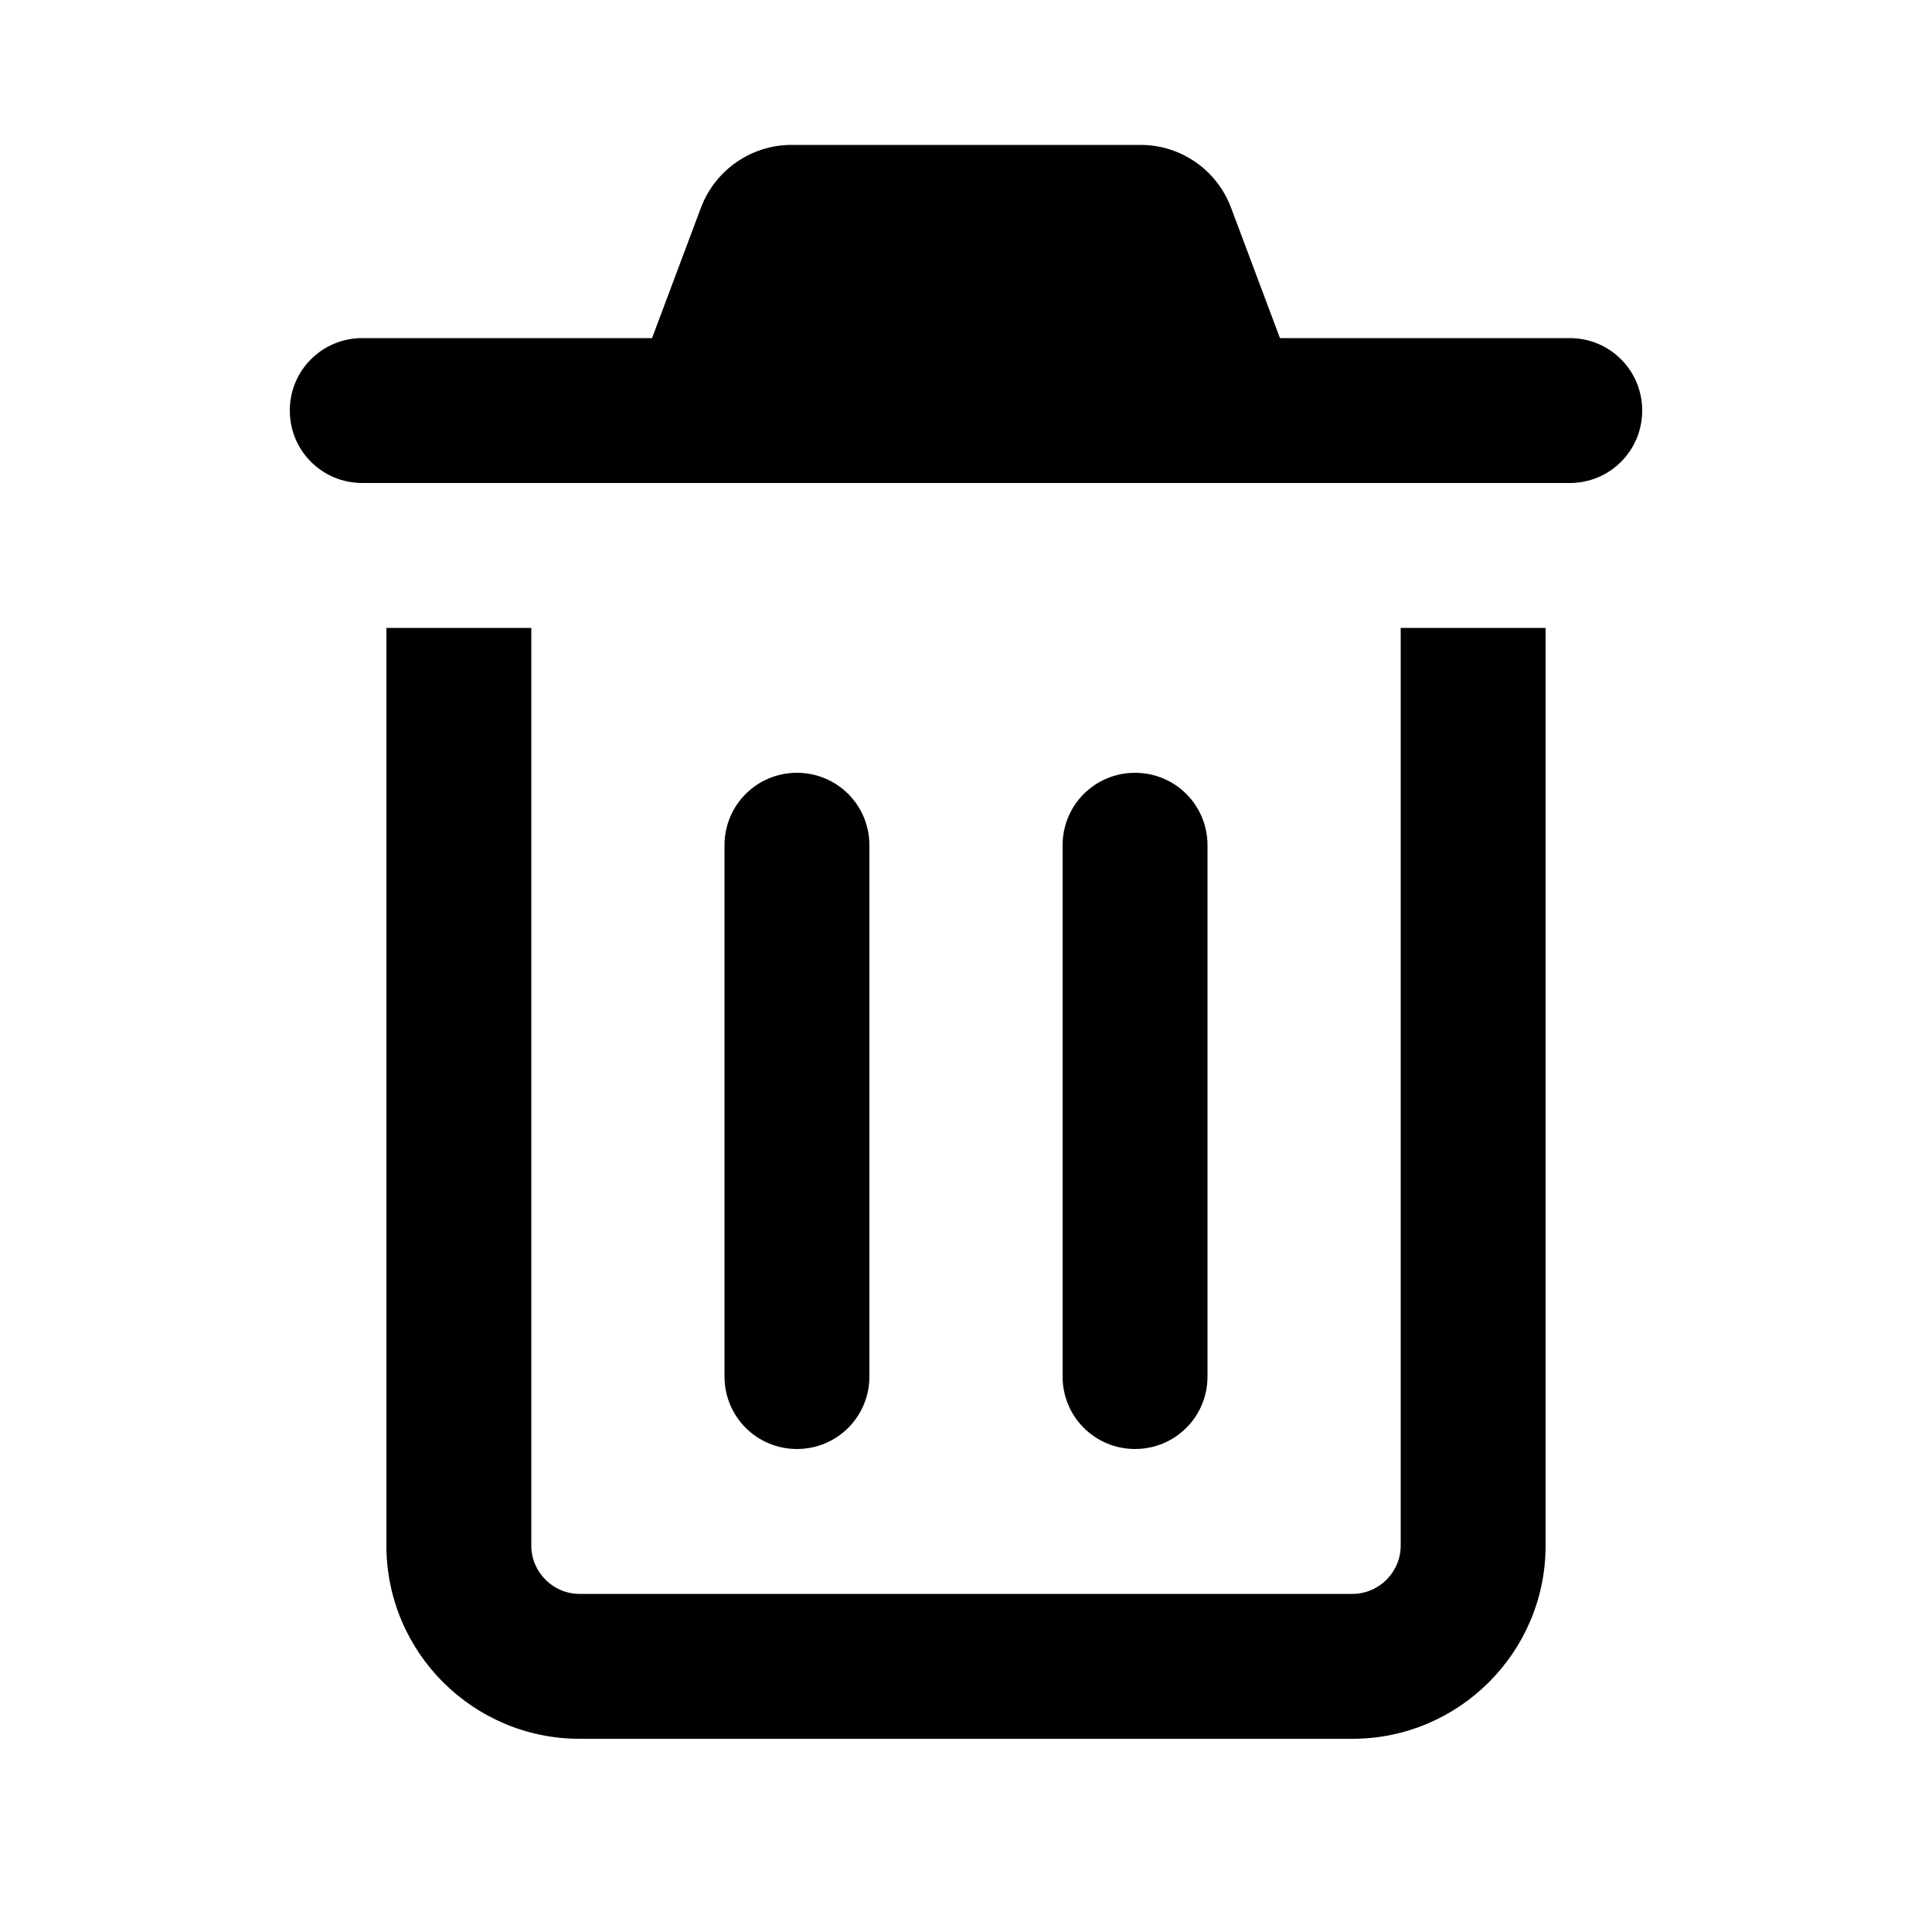
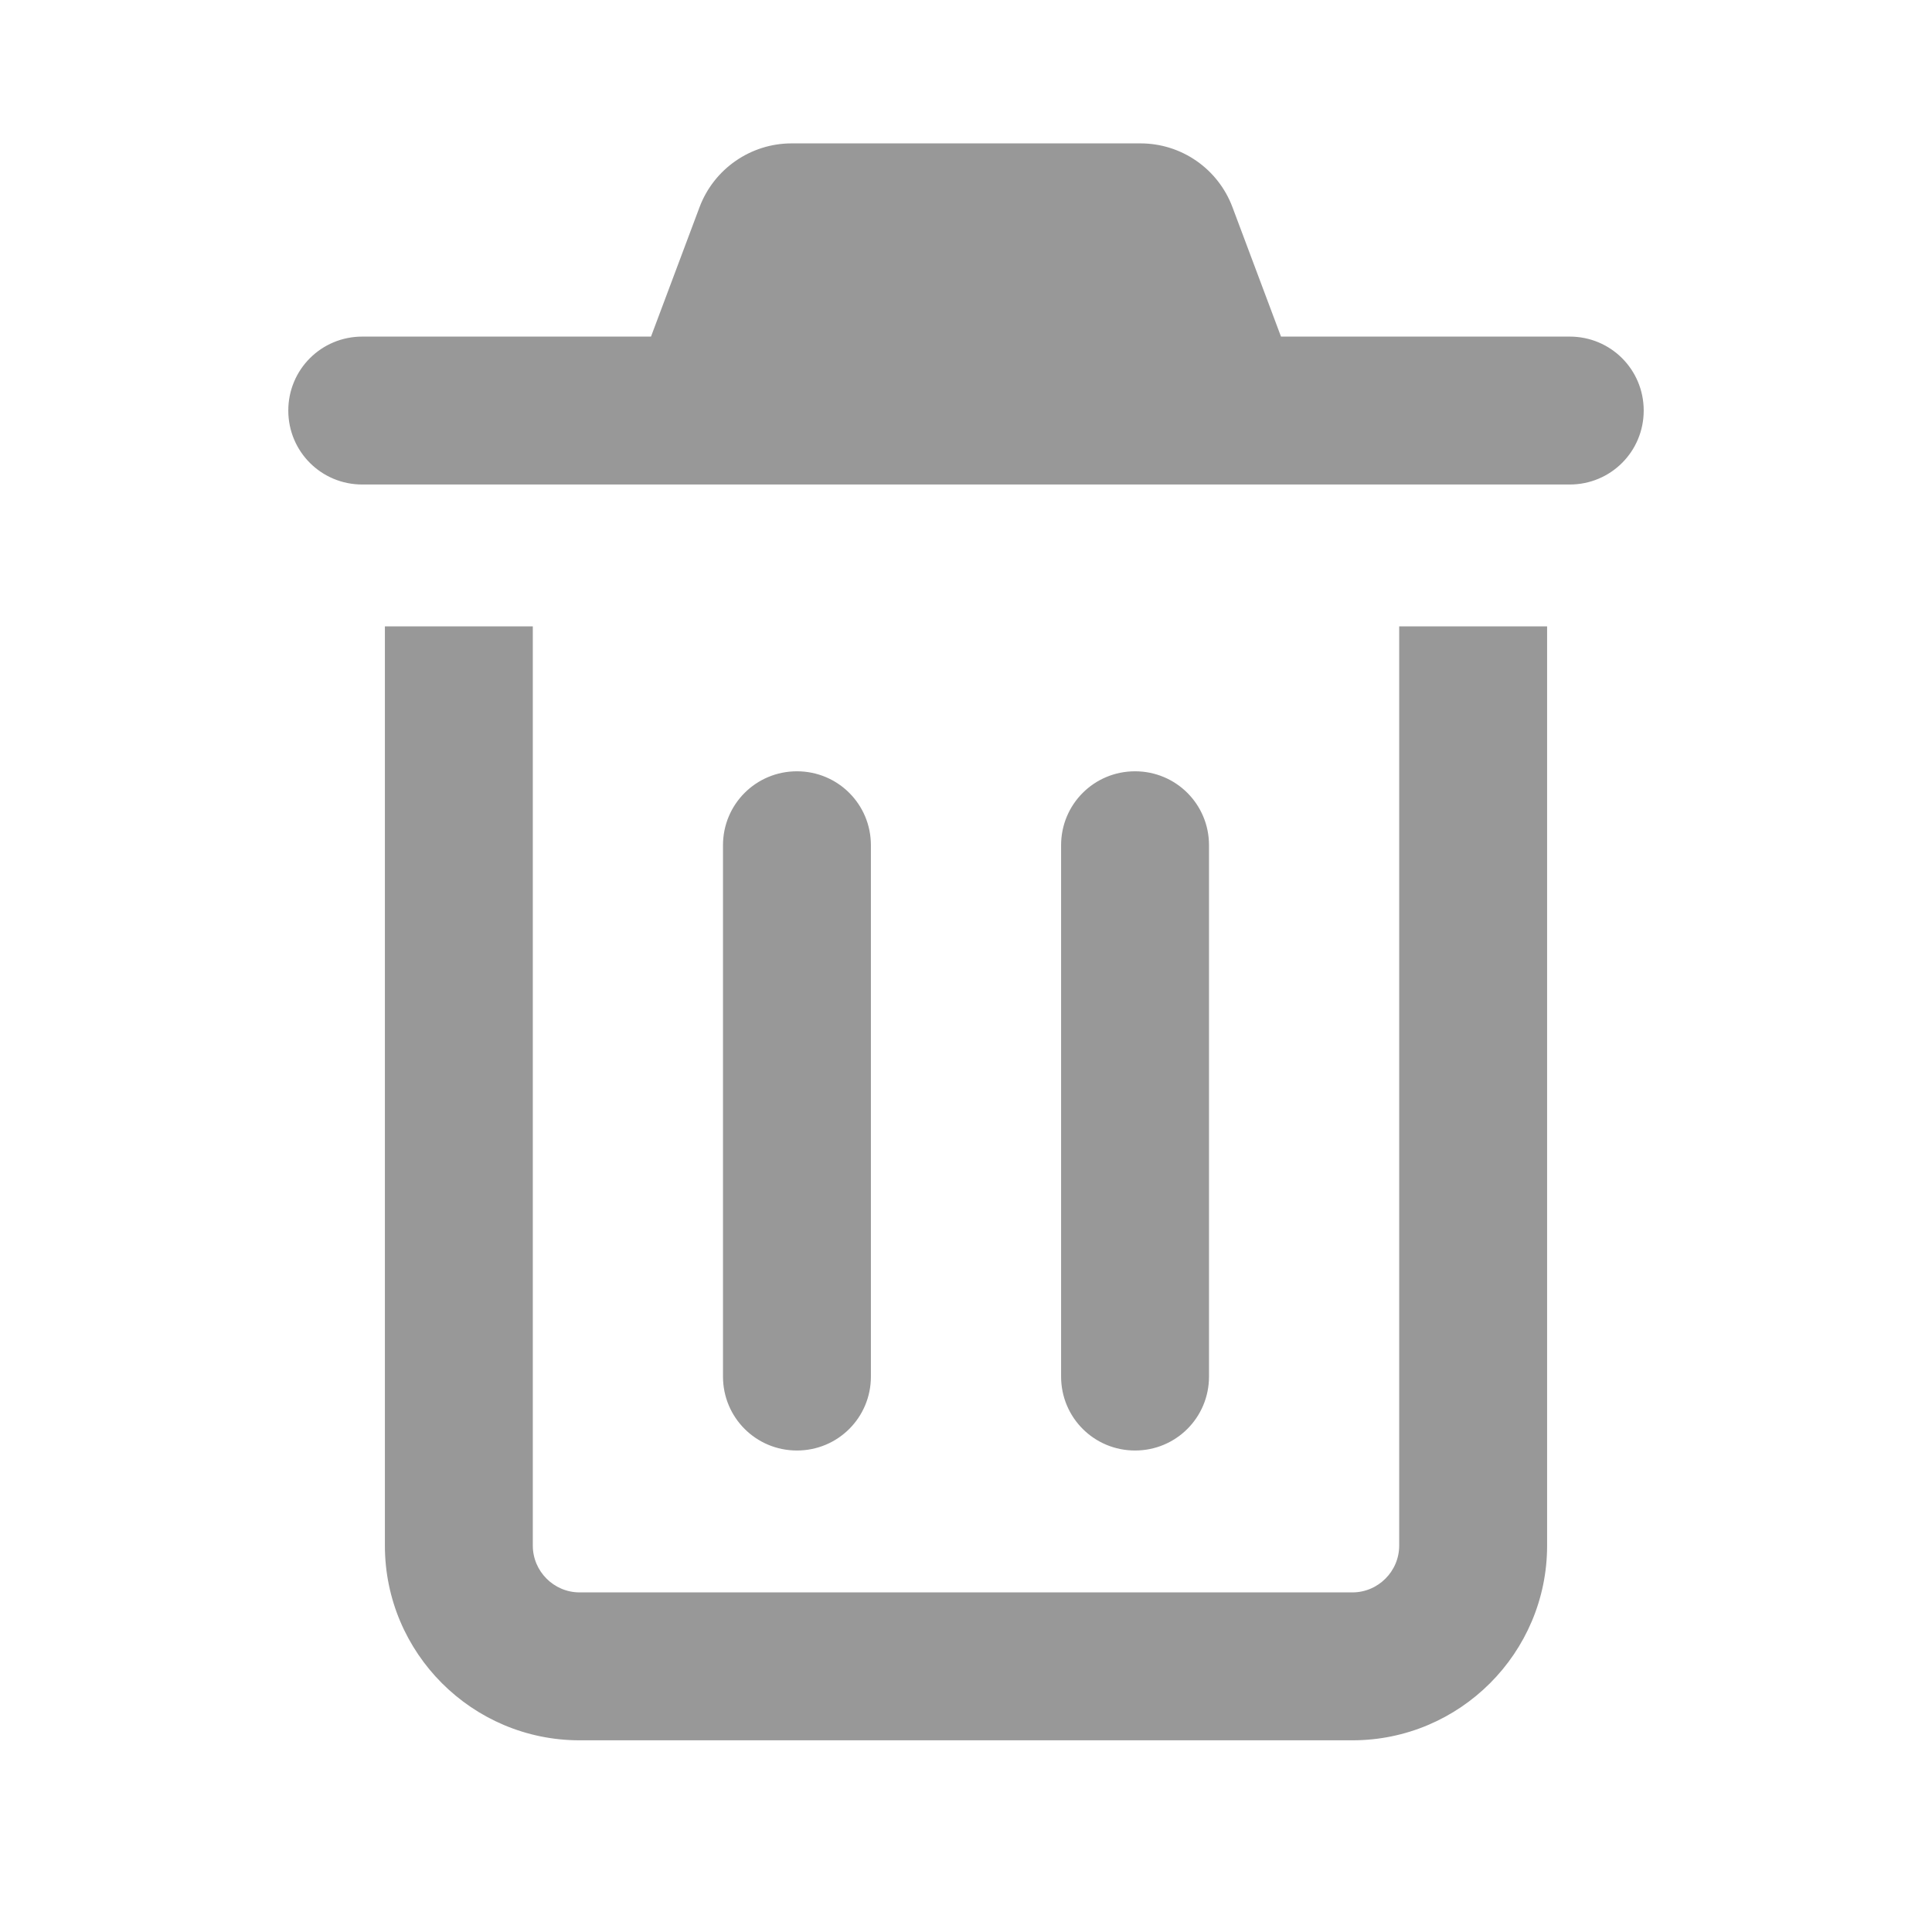
<svg xmlns="http://www.w3.org/2000/svg" viewBox="0 0 640 640">
-   <path d="M262.2 48C248.9 48 236.9 56.3 232.2 68.8L216 112L120 112C106.7 112 96 122.7 96 136C96 149.3 106.7 160 120 160L520 160C533.3 160 544 149.3 544 136C544 122.7 533.3 112 520 112L424 112L407.8 68.8C403.1 56.3 391.2 48 377.8 48L262.2 48zM128 208L128 512C128 547.3 156.7 576 192 576L448 576C483.3 576 512 547.3 512 512L512 208L464 208L464 512C464 520.8 456.8 528 448 528L192 528C183.2 528 176 520.8 176 512L176 208L128 208zM288 280C288 266.7 277.3 256 264 256C250.7 256 240 266.7 240 280L240 456C240 469.3 250.7 480 264 480C277.3 480 288 469.3 288 456L288 280zM400 280C400 266.7 389.3 256 376 256C362.7 256 352 266.7 352 280L352 456C352 469.3 362.7 480 376 480C389.3 480 400 469.3 400 456L400 280z" />
+   <path d="M262.2 48C248.9 48 236.9 56.3 232.2 68.8L216 112L120 112C106.7 112 96 122.7 96 136C96 149.3 106.7 160 120 160L520 160C533.3 160 544 149.3 544 136C544 122.7 533.3 112 520 112L424 112L407.8 68.8C403.1 56.3 391.2 48 377.8 48L262.2 48zM128 208L128 512C128 547.3 156.7 576 192 576L448 576C483.3 576 512 547.3 512 512L512 208L464 208L464 512C464 520.8 456.8 528 448 528L192 528C183.2 528 176 520.8 176 512L176 208L128 208zM288 280C288 266.7 277.3 256 264 256C250.7 256 240 266.7 240 280L240 456C240 469.3 250.7 480 264 480C277.3 480 288 469.3 288 456L288 280zM400 280C400 266.7 389.3 256 376 256C362.7 256 352 266.7 352 280L352 456C352 469.3 362.7 480 376 480C389.3 480 400 469.3 400 456L400 280z" fill="#989898" stroke="#989898" />
</svg>
